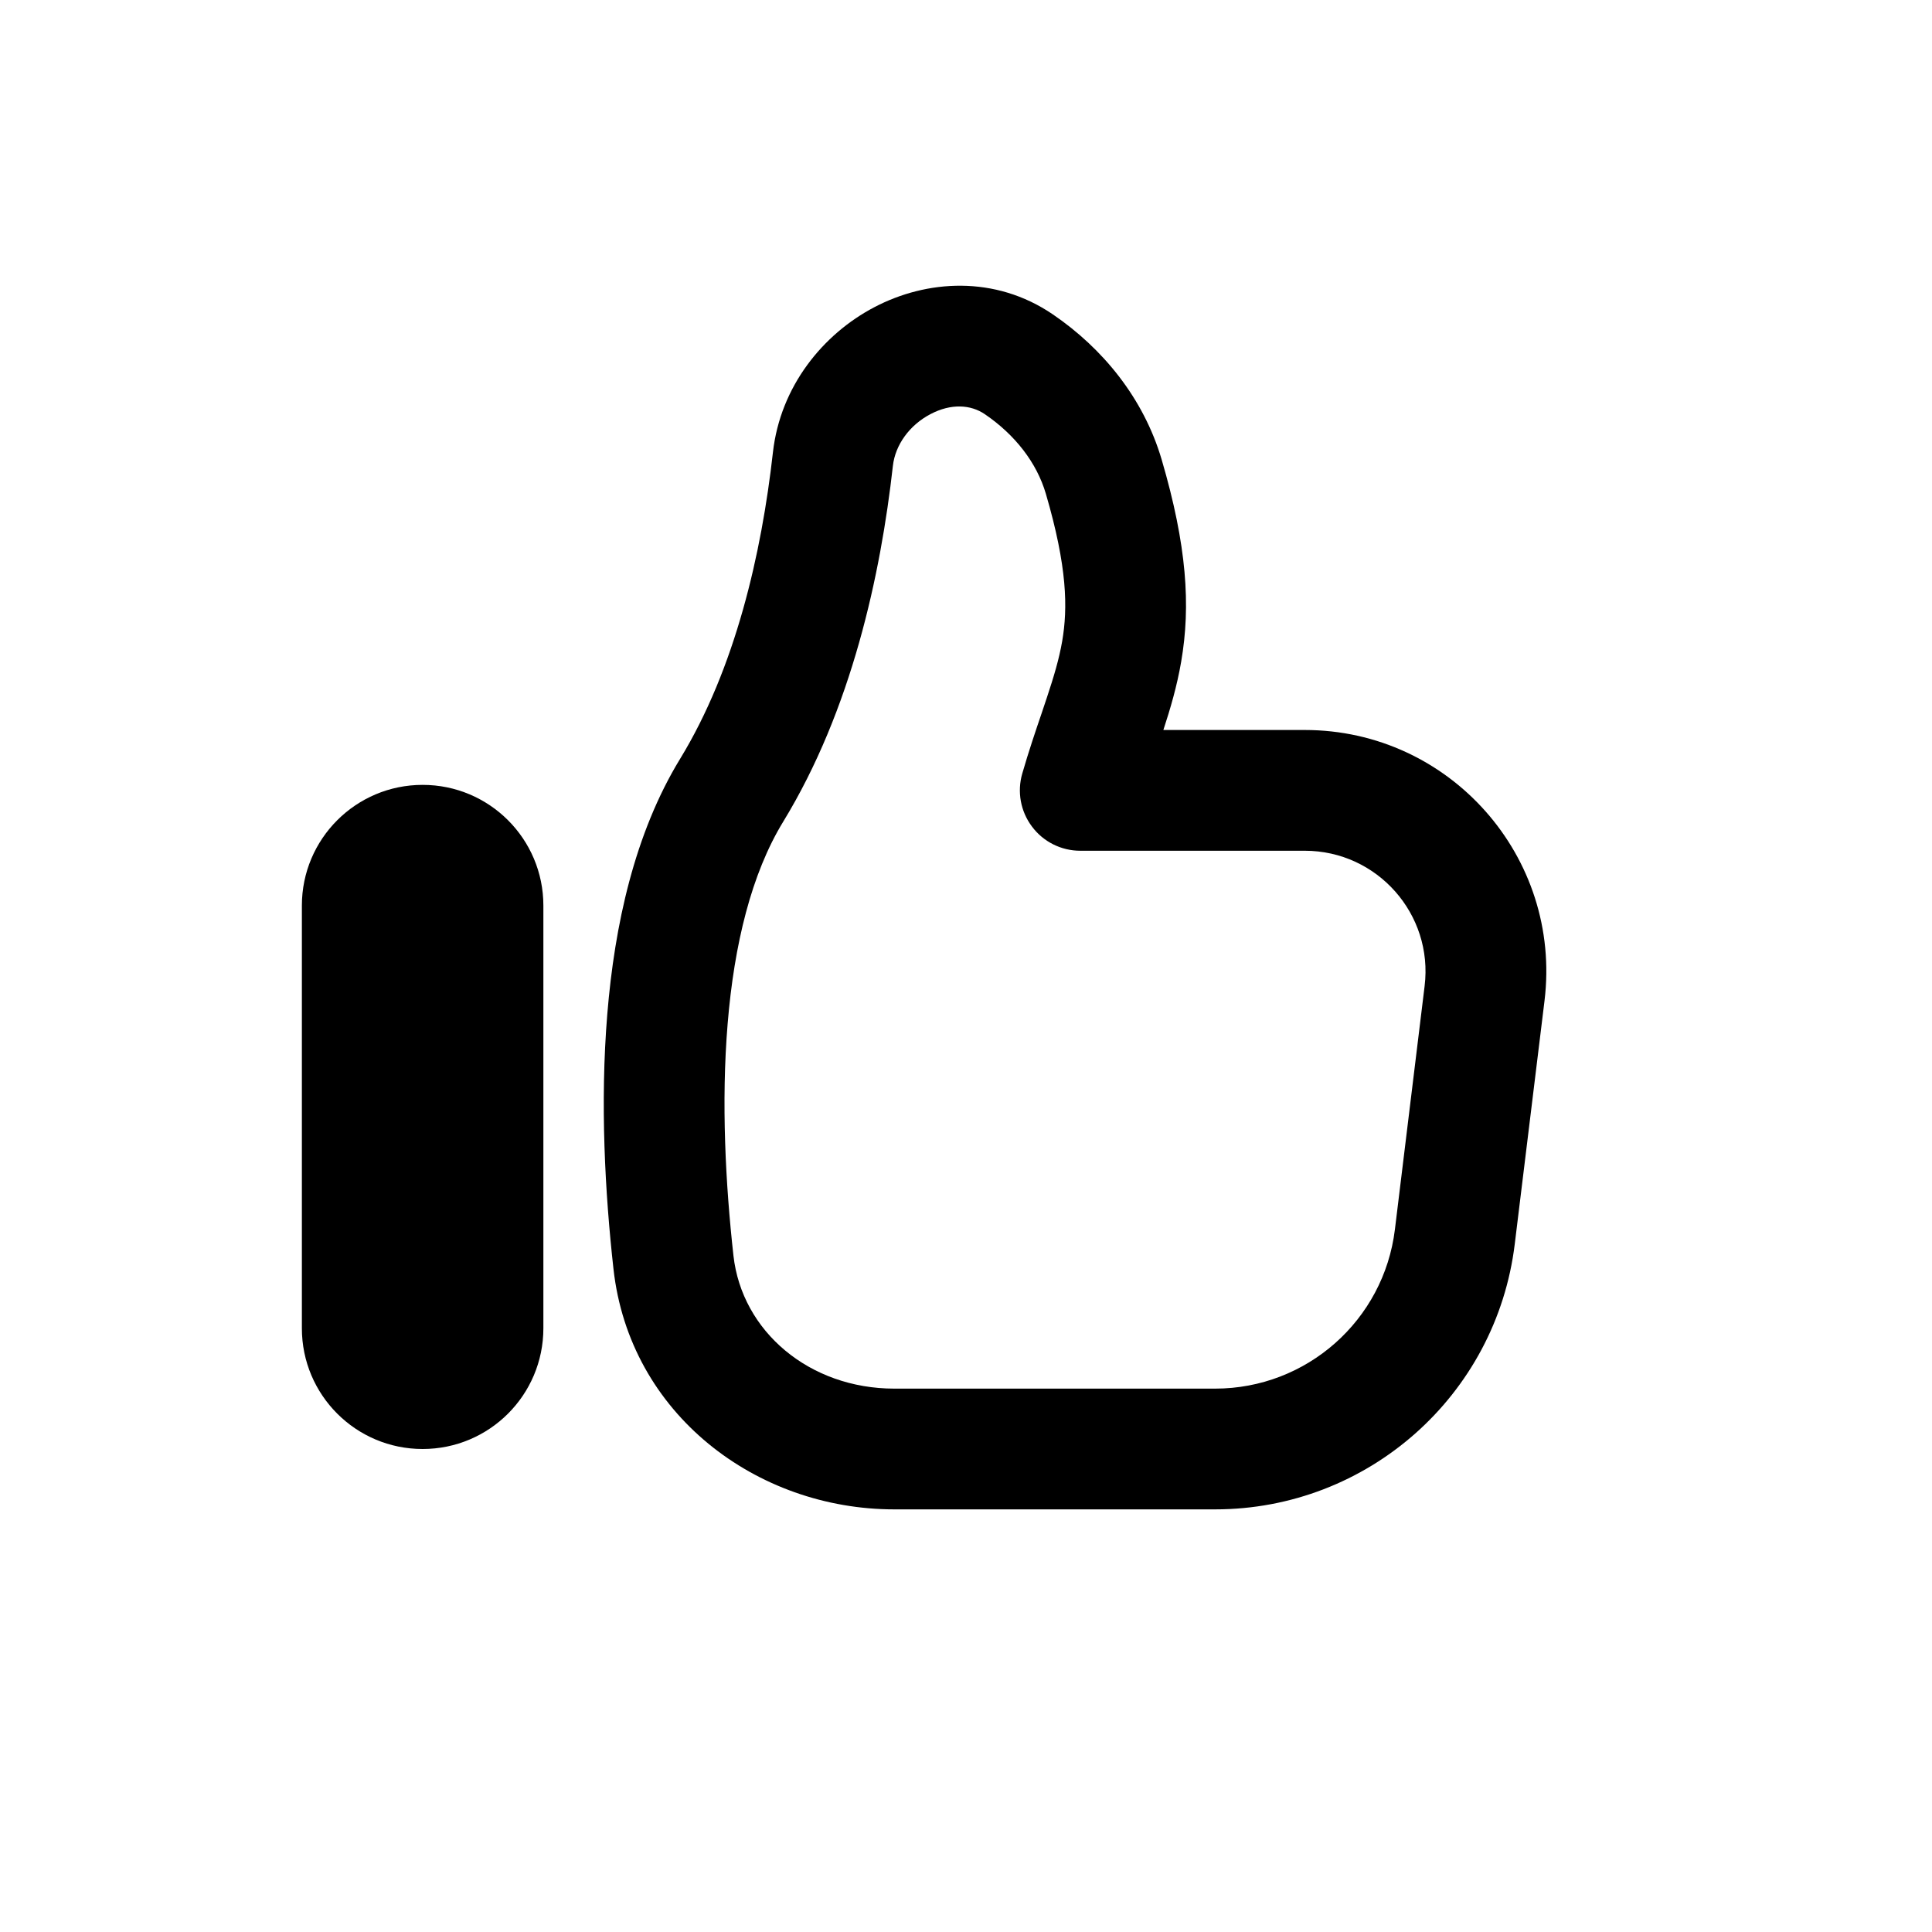
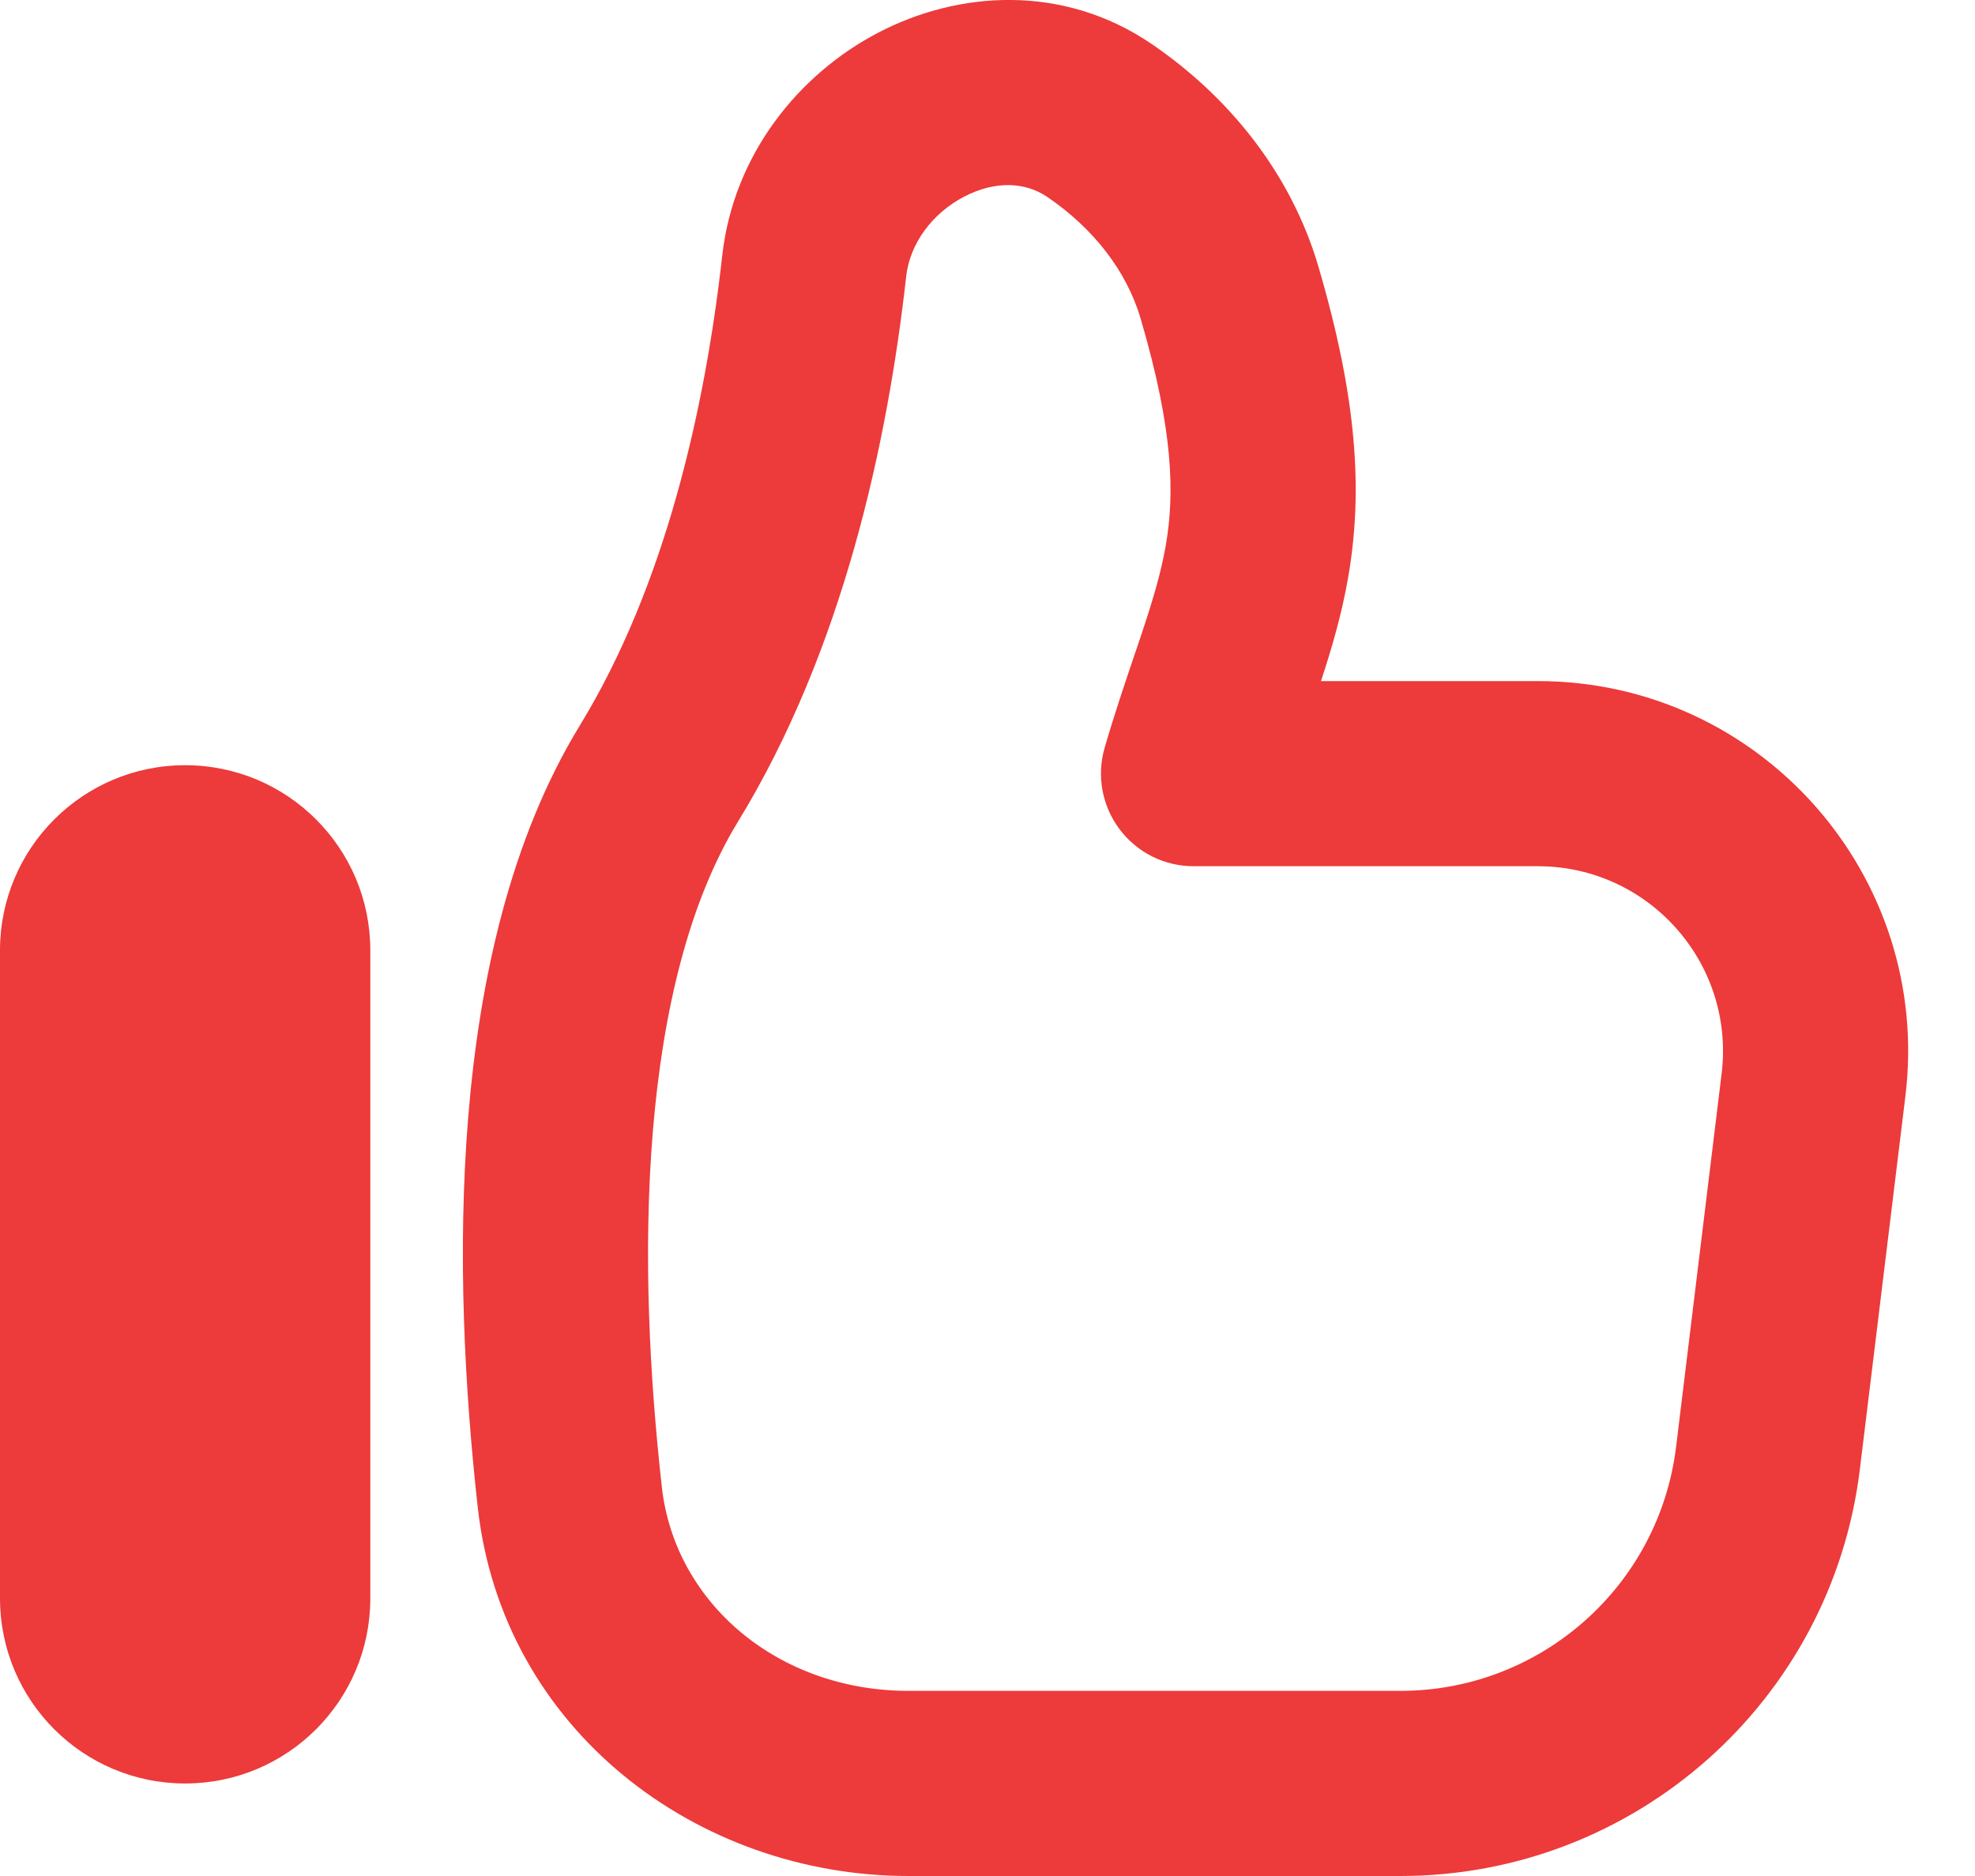
- <svg xmlns="http://www.w3.org/2000/svg" width="32" height="32" viewBox="0 0 32 32" fill="none">
-   <path fill-rule="evenodd" clip-rule="evenodd" d="M15.412 6.859C15.065 7.04 14.828 7.369 14.789 7.716C14.587 9.517 14.107 11.752 12.971 13.612C12.447 14.47 12.16 15.641 12.052 16.957C11.944 18.261 12.018 19.622 12.148 20.796C12.288 22.053 13.407 23 14.813 23H20.126C21.642 23 22.92 21.869 23.104 20.364L23.596 16.333C23.742 15.142 22.812 14.091 21.611 14.091H17.892C17.578 14.091 17.281 13.943 17.093 13.691C16.904 13.44 16.844 13.114 16.932 12.812C17.039 12.442 17.153 12.106 17.252 11.816C17.283 11.725 17.312 11.638 17.339 11.556C17.457 11.201 17.542 10.914 17.593 10.621C17.687 10.073 17.679 9.394 17.322 8.176C17.172 7.666 16.815 7.203 16.313 6.861C16.078 6.7 15.752 6.68 15.412 6.859ZM14.484 5.087C15.344 4.636 16.479 4.552 17.441 5.209C18.26 5.768 18.94 6.59 19.241 7.613C19.658 9.035 19.724 10.031 19.564 10.96C19.494 11.368 19.384 11.74 19.269 12.091H21.611C24.013 12.091 25.873 14.192 25.582 16.576L25.089 20.606C24.783 23.115 22.653 25 20.126 25H14.813C12.532 25 10.428 23.424 10.161 21.017C10.022 19.768 9.937 18.269 10.059 16.793C10.179 15.331 10.509 13.806 11.264 12.57C12.18 11.07 12.614 9.169 12.802 7.493C12.925 6.399 13.63 5.534 14.484 5.087Z" fill="black" />
-   <path d="M5 15C5 13.895 5.895 13 7 13C8.105 13 9 13.895 9 15V22C9 23.105 8.105 24 7 24C5.895 24 5 23.105 5 22V15Z" fill="black" />
+ <svg xmlns="http://www.w3.org/2000/svg" width="20" height="19" viewBox="0 0 20 19" fill="none">
+   <path fill-rule="evenodd" clip-rule="evenodd" d="M9.177 2.796C9.214 2.471 9.436 2.163 9.761 1.993C10.08 1.826 10.385 1.844 10.606 1.995C11.076 2.315 11.411 2.749 11.551 3.228C11.886 4.369 11.894 5.006 11.806 5.52C11.758 5.795 11.679 6.063 11.568 6.397C11.543 6.474 11.515 6.555 11.486 6.64C11.394 6.912 11.287 7.227 11.186 7.574C11.104 7.857 11.16 8.162 11.337 8.398C11.514 8.634 11.791 8.773 12.086 8.773H15.573C16.699 8.773 17.571 9.758 17.434 10.875L16.973 14.654C16.8 16.065 15.602 17.125 14.181 17.125H9.2C7.882 17.125 6.833 16.238 6.702 15.059C6.579 13.958 6.51 12.682 6.611 11.46C6.713 10.226 6.981 9.128 7.472 8.324C8.538 6.58 8.988 4.485 9.177 2.796ZM11.663 0.446C10.761 -0.169 9.698 -0.091 8.891 0.332C8.09 0.751 7.429 1.562 7.314 2.587C7.138 4.159 6.731 5.941 5.872 7.347C5.164 8.506 4.855 9.936 4.742 11.306C4.628 12.69 4.708 14.096 4.838 15.266C5.089 17.523 7.062 19 9.2 19H14.181C16.55 19 18.547 17.233 18.834 14.881L19.295 11.103C19.568 8.868 17.824 6.898 15.573 6.898H13.377C13.485 6.569 13.588 6.221 13.654 5.838C13.803 4.967 13.742 4.033 13.351 2.7C13.069 1.741 12.431 0.97 11.663 0.446ZM1.875 7.75C0.839 7.75 0 8.59 0 9.625V16.188C0 17.223 0.839 18.063 1.875 18.063C2.911 18.063 3.75 17.223 3.75 16.188V9.625C3.75 8.59 2.911 7.75 1.875 7.75Z" fill="#ED3A3A" />
</svg>
